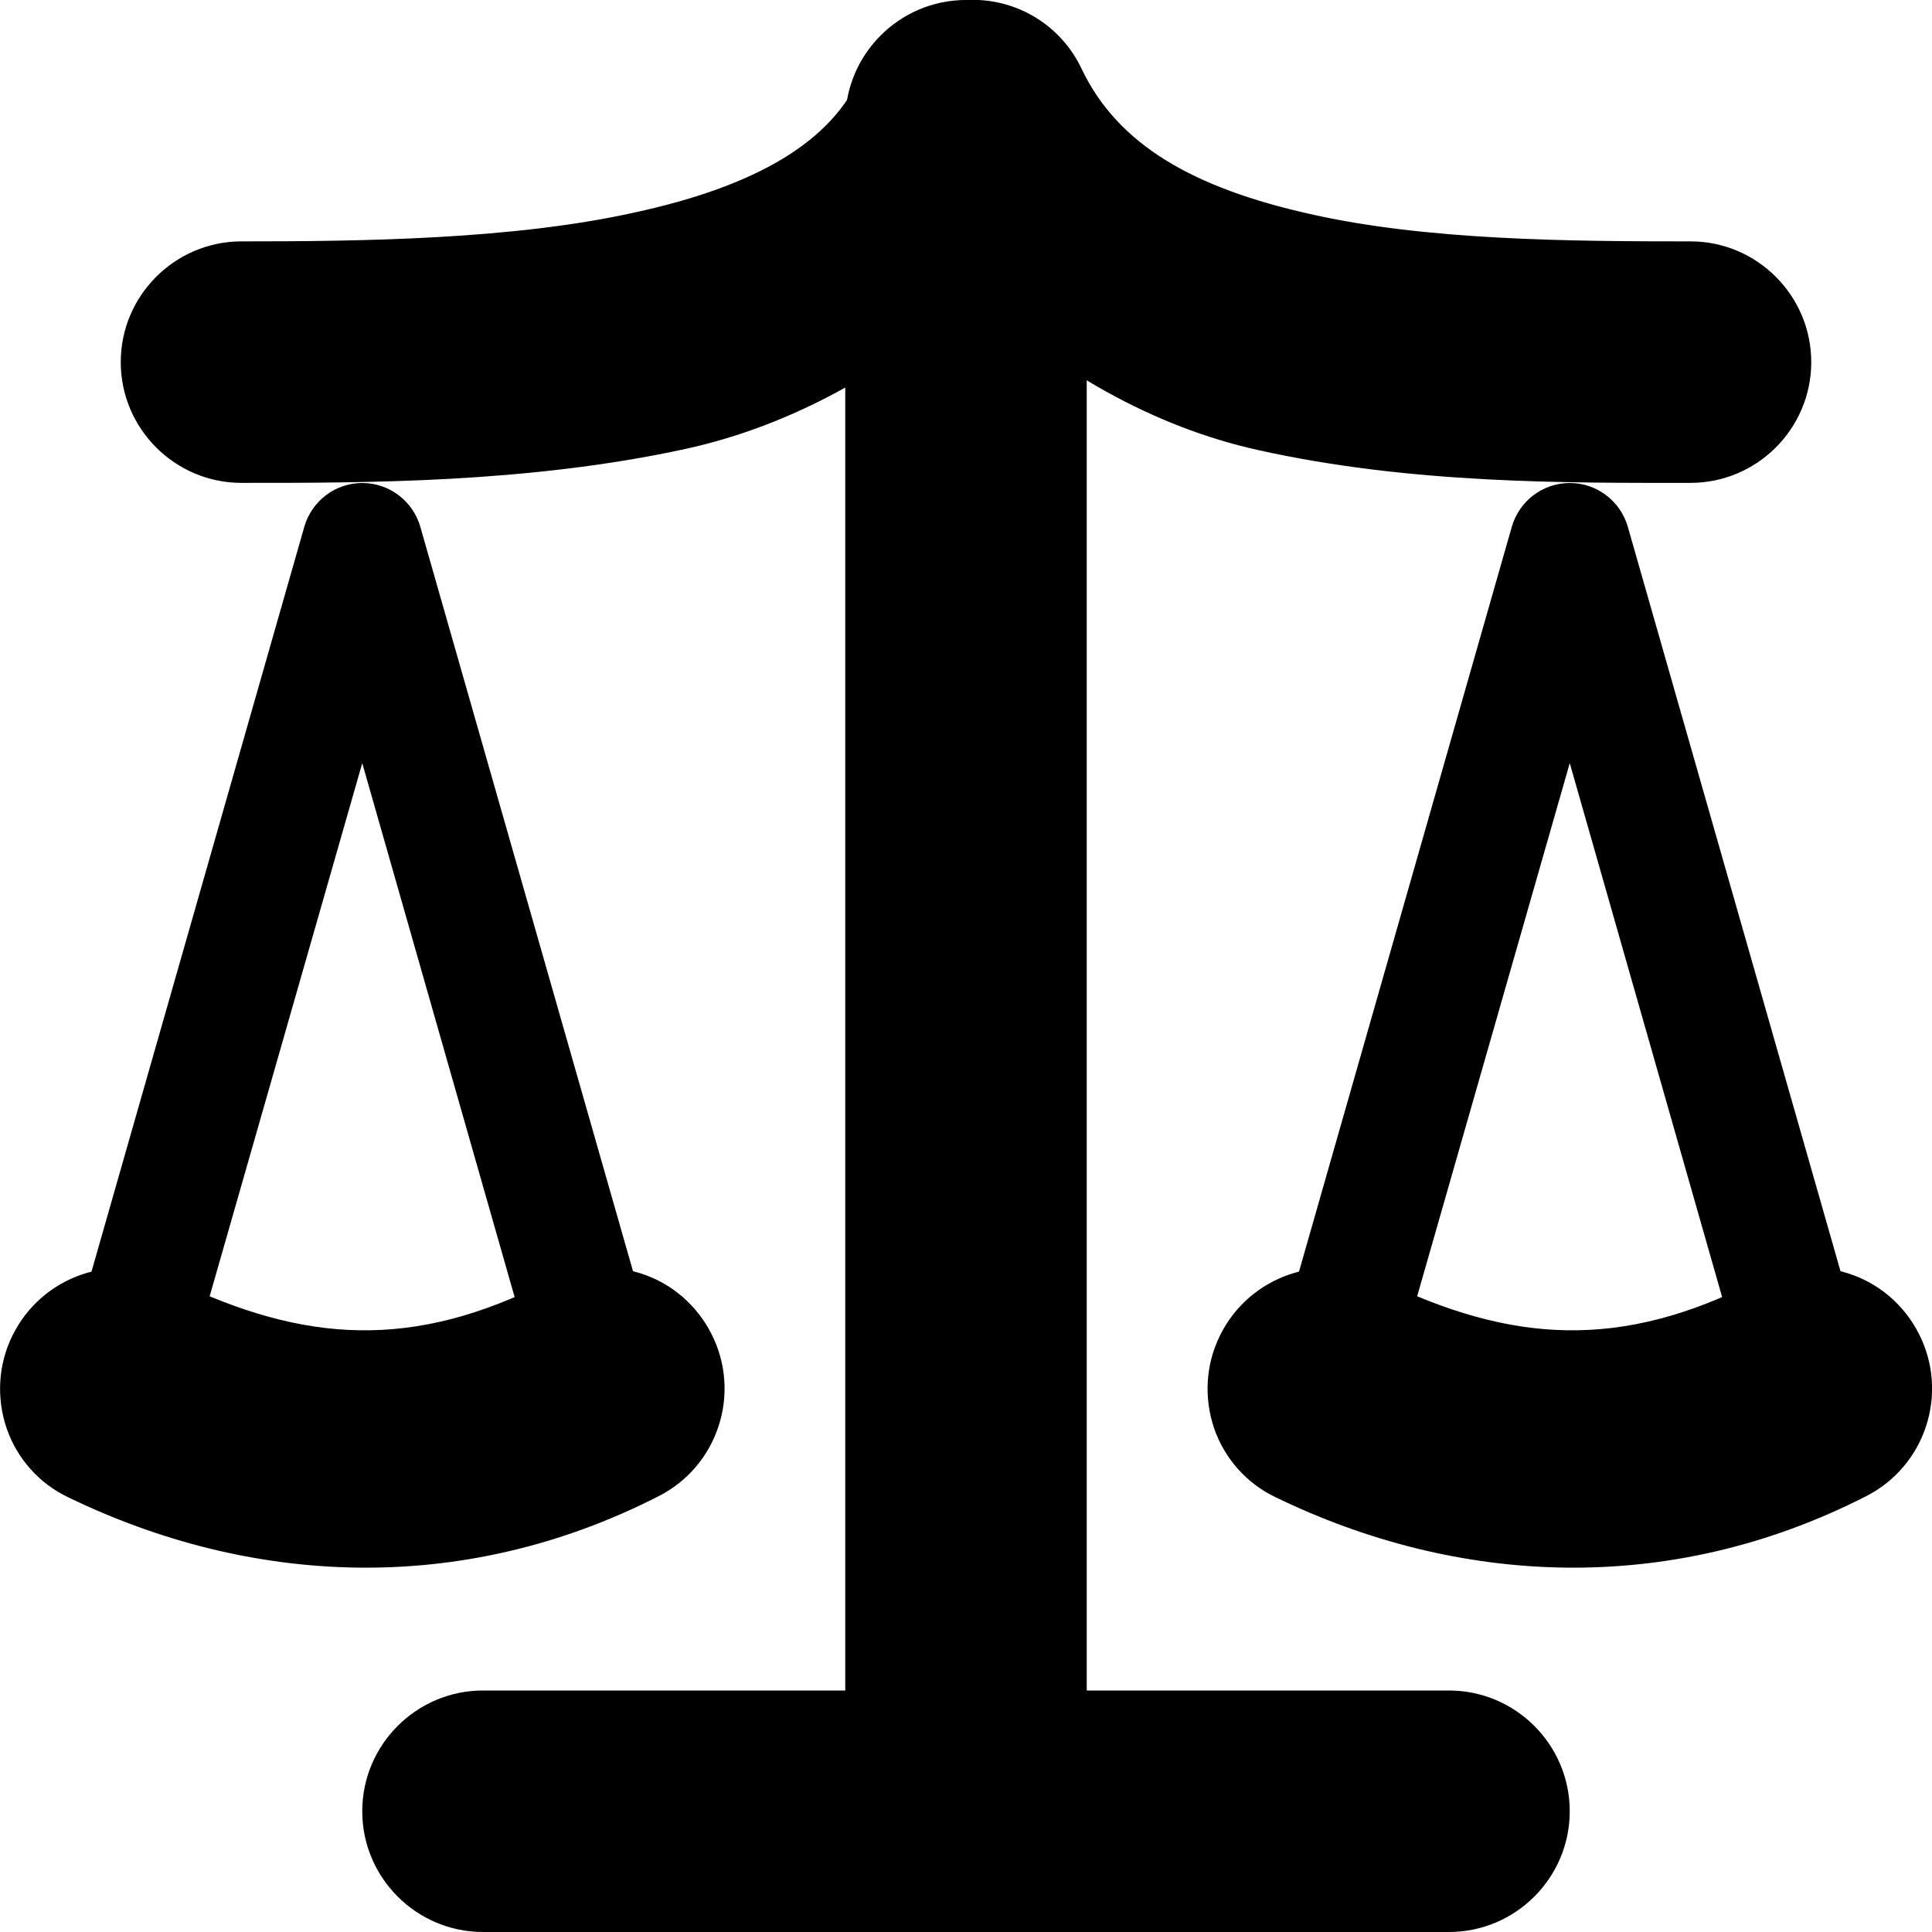
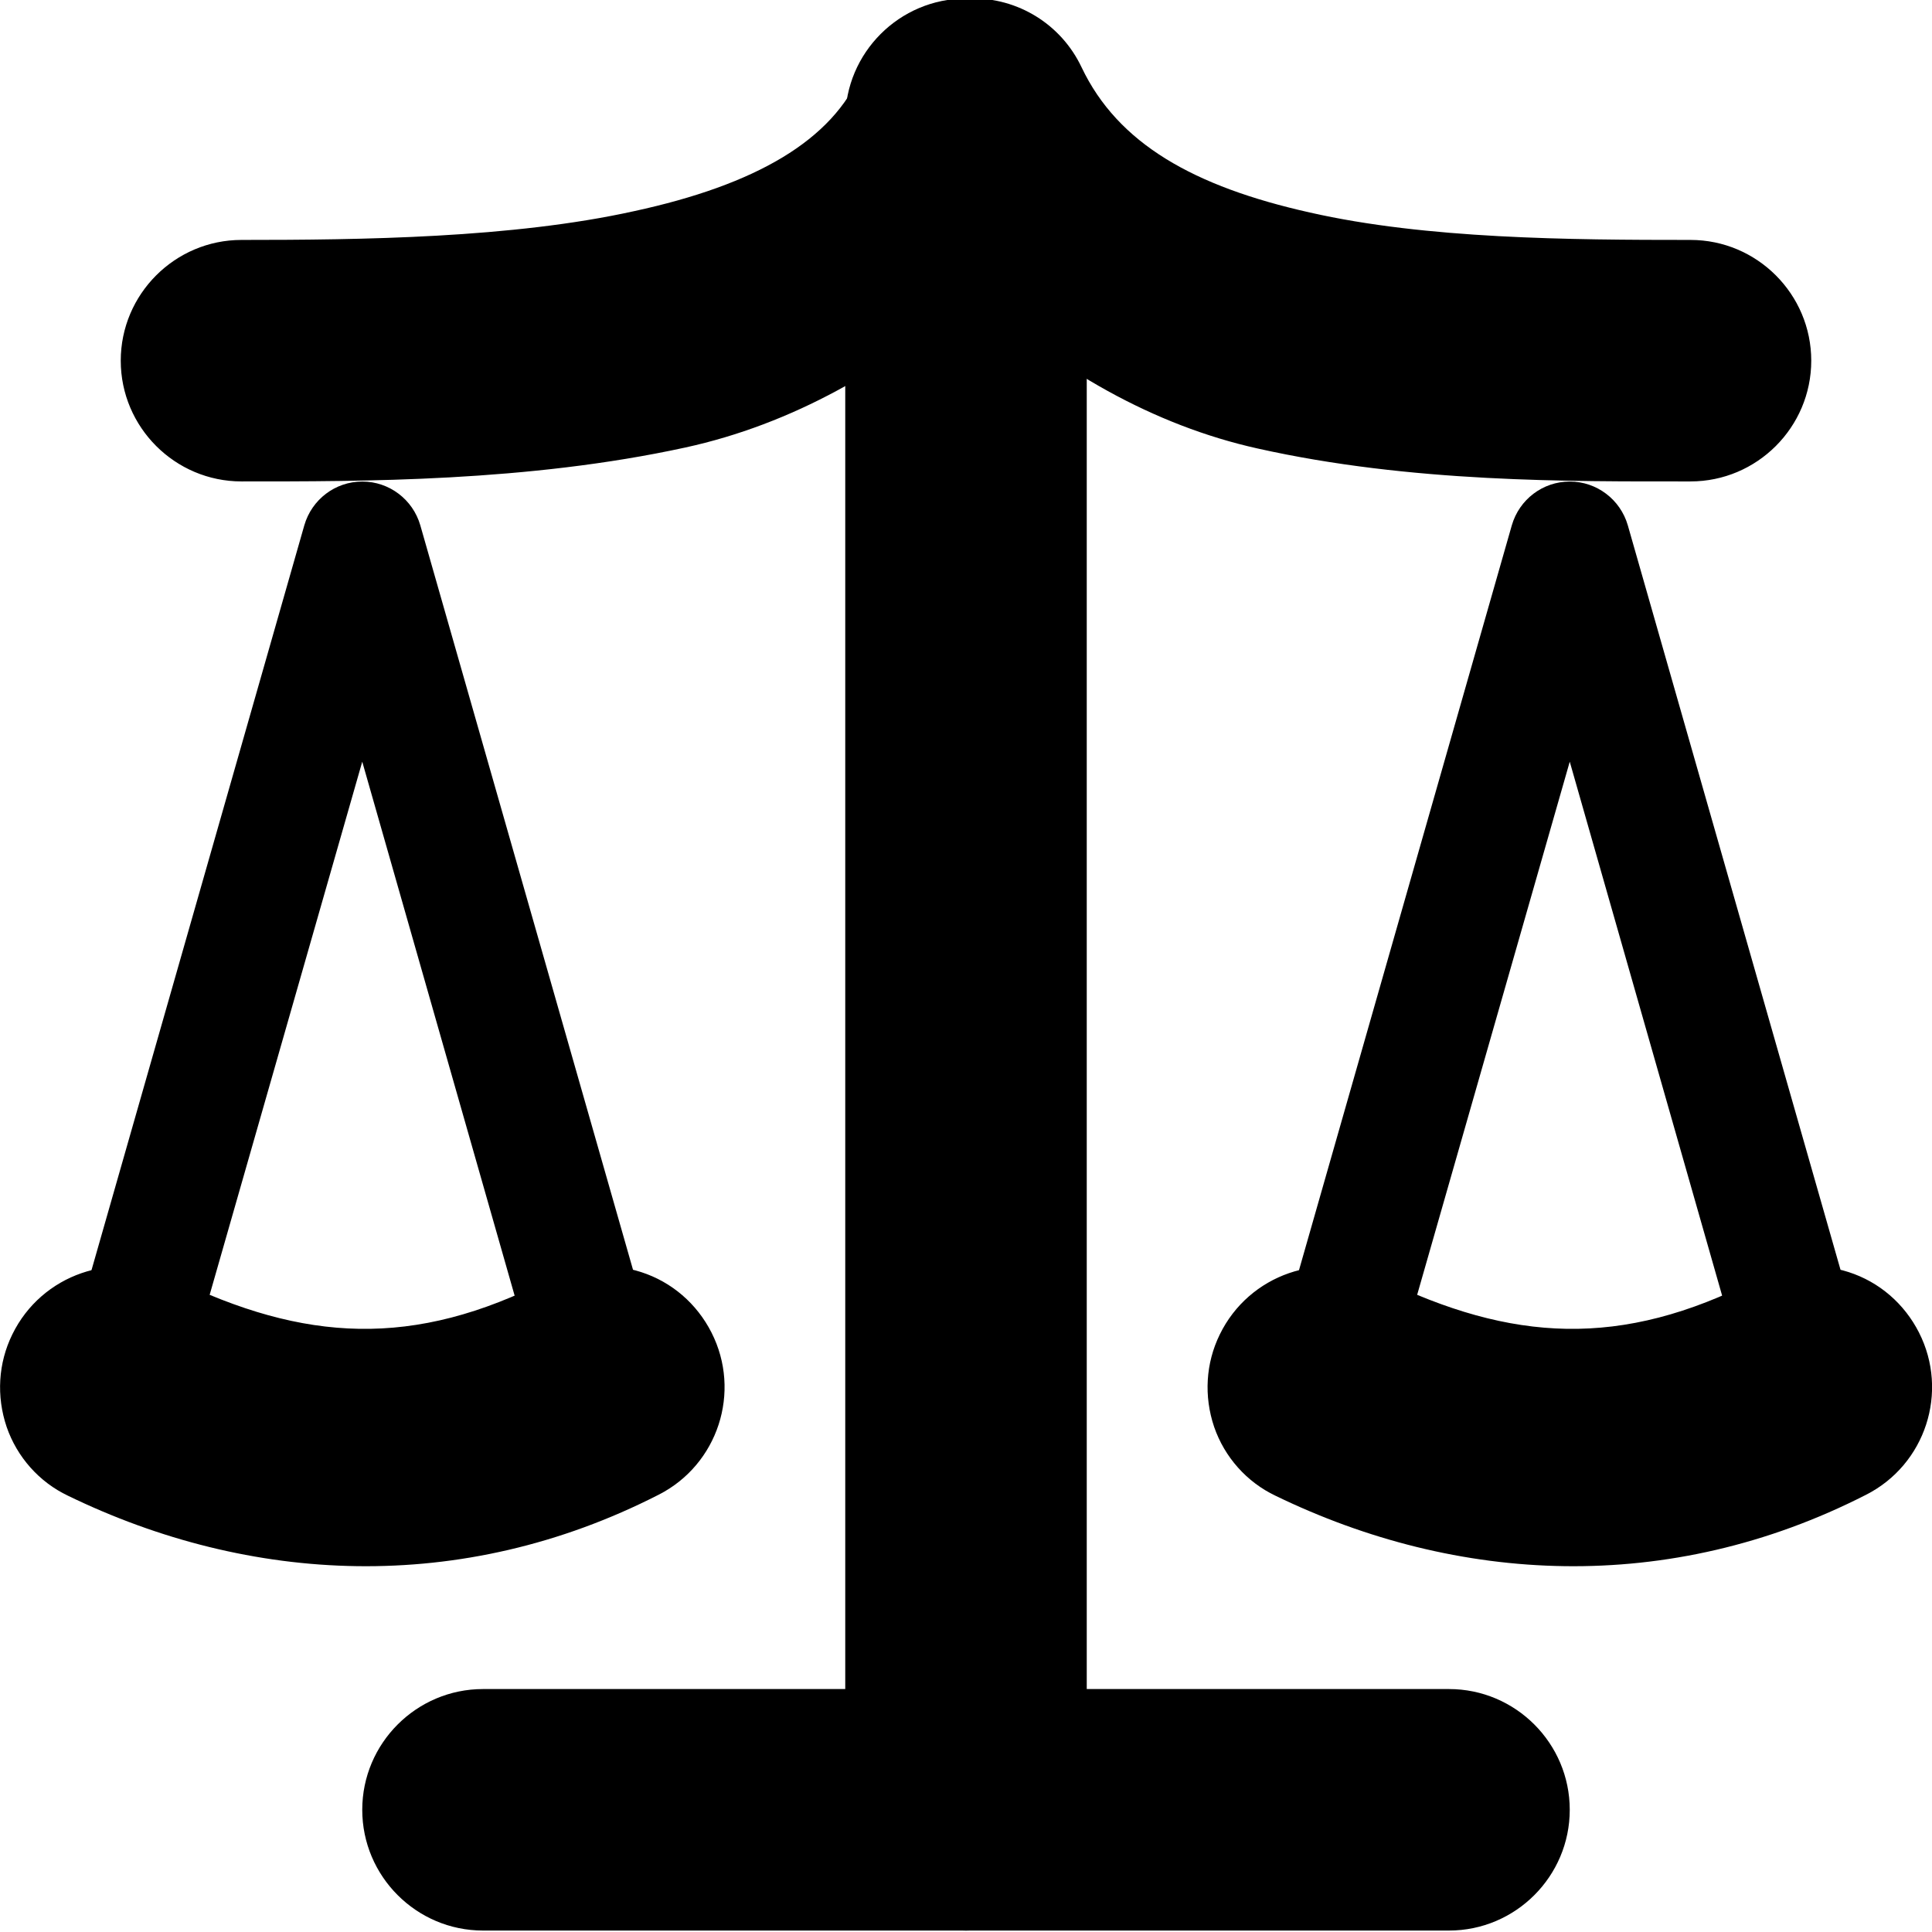
<svg xmlns="http://www.w3.org/2000/svg" height="16px" viewBox="0 0 16 16" width="16px">
-   <path d="m 8 0 c -0.551 0 -1 0.449 -1 1 v 14 c 0 0.551 0.449 1 1 1 s 1 -0.449 1 -1 v -14 c 0 -0.551 -0.449 -1 -1 -1 z m 0 0" />
-   <path d="m 4 14 c -0.551 0 -1 0.449 -1 1 s 0.449 1 1 1 h 8 c 0.551 0 1 -0.449 1 -1 s -0.449 -1 -1 -1 z m 0 0" />
-   <path d="m 8.035 0 c -0.395 0.008 -0.746 0.246 -0.902 0.609 c -0.238 0.566 -0.875 0.934 -1.883 1.152 c -1.008 0.223 -2.254 0.238 -3.25 0.238 c -0.551 0 -1 0.449 -1 1 s 0.449 1 1 1 c 1.004 0 2.367 0.004 3.676 -0.281 c 0.875 -0.191 1.695 -0.648 2.383 -1.277 c 0.688 0.633 1.496 1.094 2.355 1.285 c 1.273 0.285 2.586 0.273 3.586 0.273 c 0.551 0 1 -0.449 1 -1 s -0.449 -1 -1 -1 c -1 0 -2.188 -0.008 -3.152 -0.227 c -0.961 -0.215 -1.59 -0.57 -1.891 -1.203 c -0.168 -0.355 -0.527 -0.578 -0.922 -0.57 z m 0 0" />
-   <path d="m 3 4 c -0.223 0 -0.418 0.148 -0.48 0.363 l -2 7 c -0.066 0.234 0.043 0.48 0.262 0.586 c 1.395 0.68 2.934 0.766 4.445 -0.004 c 0.211 -0.109 0.32 -0.352 0.254 -0.582 l -2 -7 c -0.062 -0.215 -0.258 -0.363 -0.48 -0.363 z m 0 2.32 l 1.379 4.832 c -0.949 0.379 -1.852 0.355 -2.762 0 z m 0 0" />
-   <path d="m 13 4 c -0.223 0 -0.418 0.148 -0.48 0.363 l -2 7 c -0.066 0.234 0.043 0.48 0.262 0.586 c 1.395 0.68 2.934 0.766 4.445 -0.004 c 0.211 -0.109 0.32 -0.352 0.254 -0.582 l -2 -7 c -0.062 -0.215 -0.258 -0.363 -0.48 -0.363 z m 0 2.32 l 1.379 4.832 c -0.949 0.379 -1.852 0.355 -2.762 0 z m 0 0" />
-   <path d="m 1.438 10.602 c -0.496 -0.242 -1.094 -0.035 -1.336 0.461 c -0.117 0.238 -0.133 0.512 -0.047 0.766 c 0.086 0.25 0.27 0.457 0.508 0.57 c 1.504 0.73 3.254 0.828 4.891 -0.008 c 0.492 -0.25 0.688 -0.852 0.438 -1.344 c -0.121 -0.238 -0.328 -0.418 -0.582 -0.5 s -0.527 -0.059 -0.766 0.062 c -1.121 0.574 -2.027 0.516 -3.105 -0.008 z m 0 0" />
-   <path d="m 11.438 10.602 c -0.496 -0.242 -1.094 -0.035 -1.336 0.461 c -0.117 0.238 -0.133 0.512 -0.047 0.766 c 0.086 0.25 0.27 0.457 0.508 0.57 c 1.504 0.73 3.254 0.828 4.891 -0.008 c 0.492 -0.25 0.688 -0.852 0.438 -1.344 c -0.121 -0.238 -0.328 -0.418 -0.582 -0.5 s -0.527 -0.059 -0.766 0.062 c -1.121 0.574 -2.027 0.516 -3.105 -0.008 z m 0 0" />
+   <path d="m 8 -0.012 c -0.551 0 -1 0.449 -1 1 v 14 c 0 0.551 0.449 1 1 1 s 1 -0.449 1 -1 v -14 c 0 -0.551 -0.449 -1 -1 -1 z m 0 0" />
+   <path d="m 4 13.988 c -0.551 0 -1 0.449 -1 1 s 0.449 1 1 1 h 8 c 0.551 0 1 -0.449 1 -1 s -0.449 -1 -1 -1 z m 0 0" />
+   <path d="m 8.035 -0.012 c -0.395 0.008 -0.746 0.246 -0.902 0.609 c -0.238 0.566 -0.875 0.934 -1.883 1.152 c -1.008 0.223 -2.254 0.238 -3.25 0.238 c -0.551 0 -1 0.449 -1 1 s 0.449 1 1 1 c 1.004 0 2.367 0.004 3.676 -0.281 c 0.875 -0.191 1.695 -0.648 2.383 -1.277 c 0.688 0.633 1.496 1.094 2.355 1.285 c 1.273 0.285 2.586 0.273 3.586 0.273 c 0.551 0 1 -0.449 1 -1 s -0.449 -1 -1 -1 c -1 0 -2.188 -0.008 -3.152 -0.227 c -0.961 -0.215 -1.59 -0.57 -1.891 -1.203 c -0.168 -0.355 -0.527 -0.578 -0.922 -0.57 z m 0 0" />
+   <path d="m 3 3.988 c -0.223 0 -0.418 0.148 -0.48 0.363 l -2 7 c -0.066 0.234 0.043 0.48 0.262 0.586 c 1.395 0.68 2.934 0.766 4.445 -0.004 c 0.211 -0.109 0.32 -0.352 0.254 -0.582 l -2 -7 c -0.062 -0.215 -0.258 -0.363 -0.48 -0.363 z m 0 2.32 l 1.379 4.832 c -0.949 0.379 -1.852 0.355 -2.762 0 z m 0 0" />
+   <path d="m 13 3.988 c -0.223 0 -0.418 0.148 -0.48 0.363 l -2 7 c -0.066 0.234 0.043 0.48 0.262 0.586 c 1.395 0.68 2.934 0.766 4.445 -0.004 c 0.211 -0.109 0.32 -0.352 0.254 -0.582 l -2 -7 c -0.062 -0.215 -0.258 -0.363 -0.48 -0.363 z m 0 2.32 l 1.379 4.832 c -0.949 0.379 -1.852 0.355 -2.762 0 z m 0 0" />
+   <path d="m 1.438 10.59 c -0.496 -0.242 -1.094 -0.035 -1.336 0.461 c -0.117 0.238 -0.133 0.512 -0.047 0.766 c 0.086 0.25 0.27 0.457 0.508 0.57 c 1.504 0.73 3.254 0.828 4.891 -0.008 c 0.492 -0.25 0.688 -0.852 0.438 -1.344 c -0.121 -0.238 -0.328 -0.418 -0.582 -0.5 c -0.254 -0.082 -0.527 -0.059 -0.766 0.062 c -1.121 0.574 -2.027 0.516 -3.105 -0.008 z m 0 0" />
+   <path d="m 11.438 10.59 c -0.496 -0.242 -1.094 -0.035 -1.336 0.461 c -0.117 0.238 -0.133 0.512 -0.047 0.766 c 0.086 0.25 0.27 0.457 0.508 0.57 c 1.504 0.73 3.254 0.828 4.891 -0.008 c 0.492 -0.25 0.688 -0.852 0.438 -1.344 c -0.121 -0.238 -0.328 -0.418 -0.582 -0.5 c -0.254 -0.082 -0.527 -0.059 -0.766 0.062 c -1.121 0.574 -2.027 0.516 -3.105 -0.008 z m 0 0" />
</svg>
